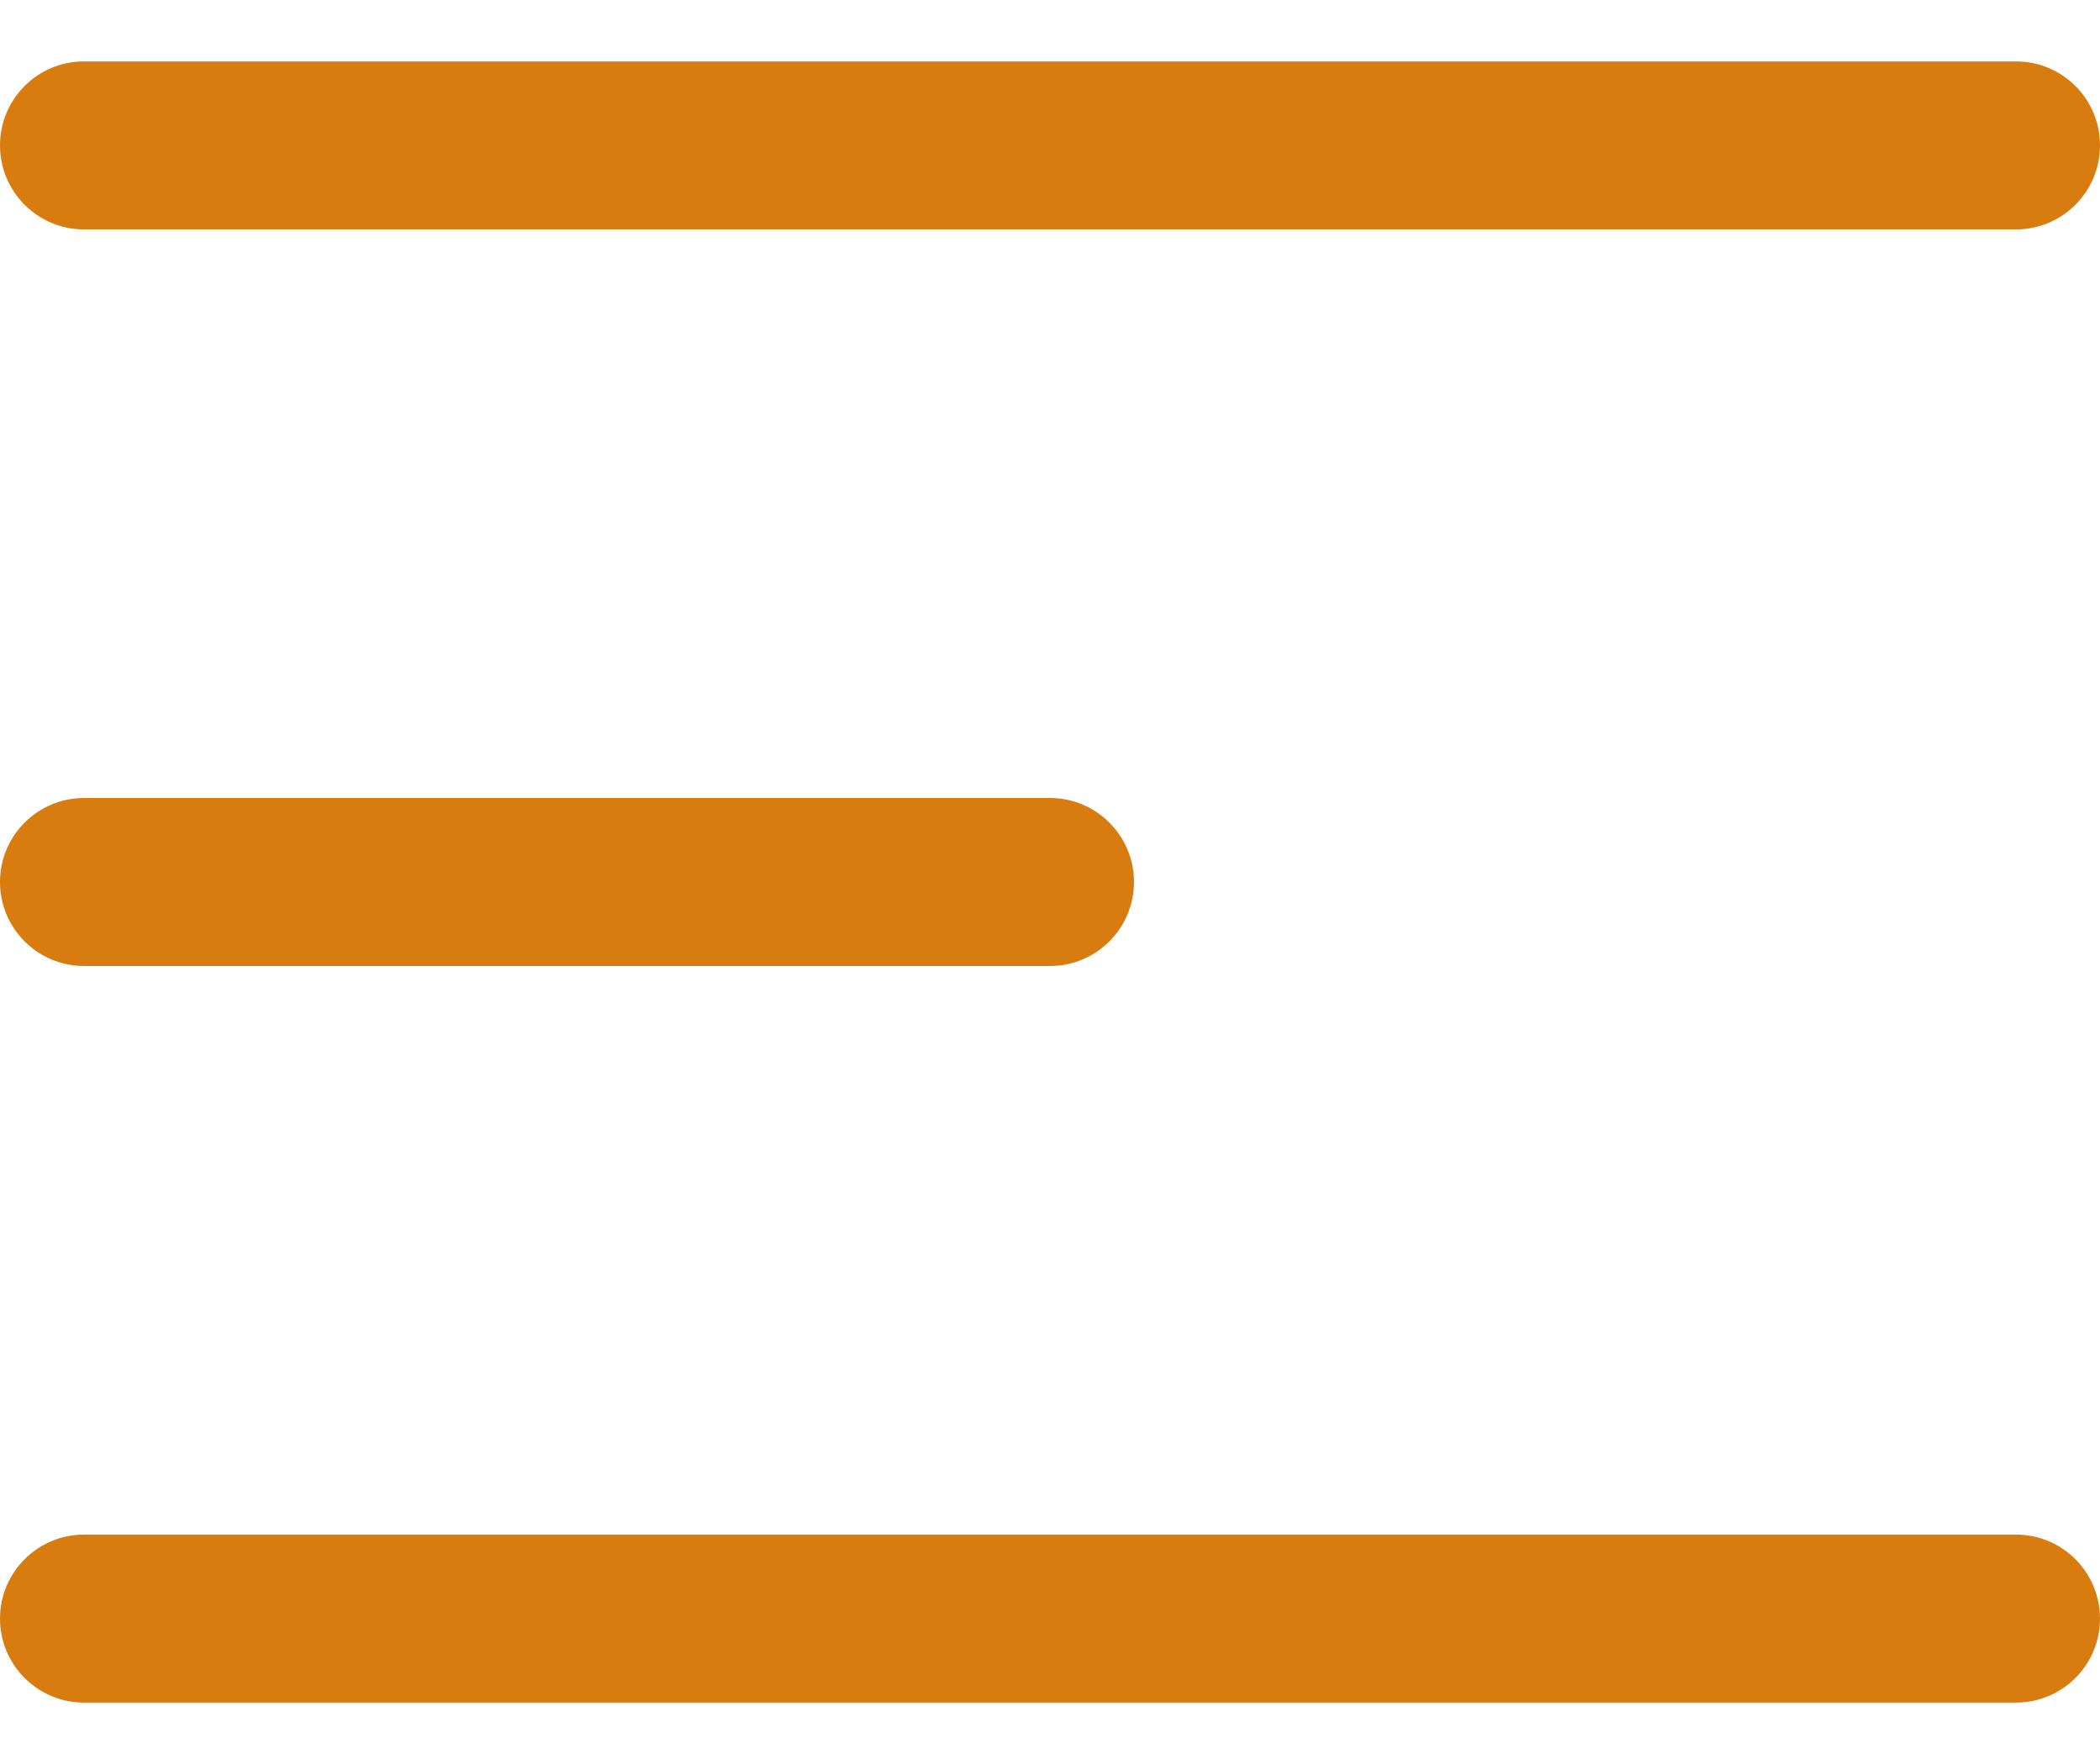
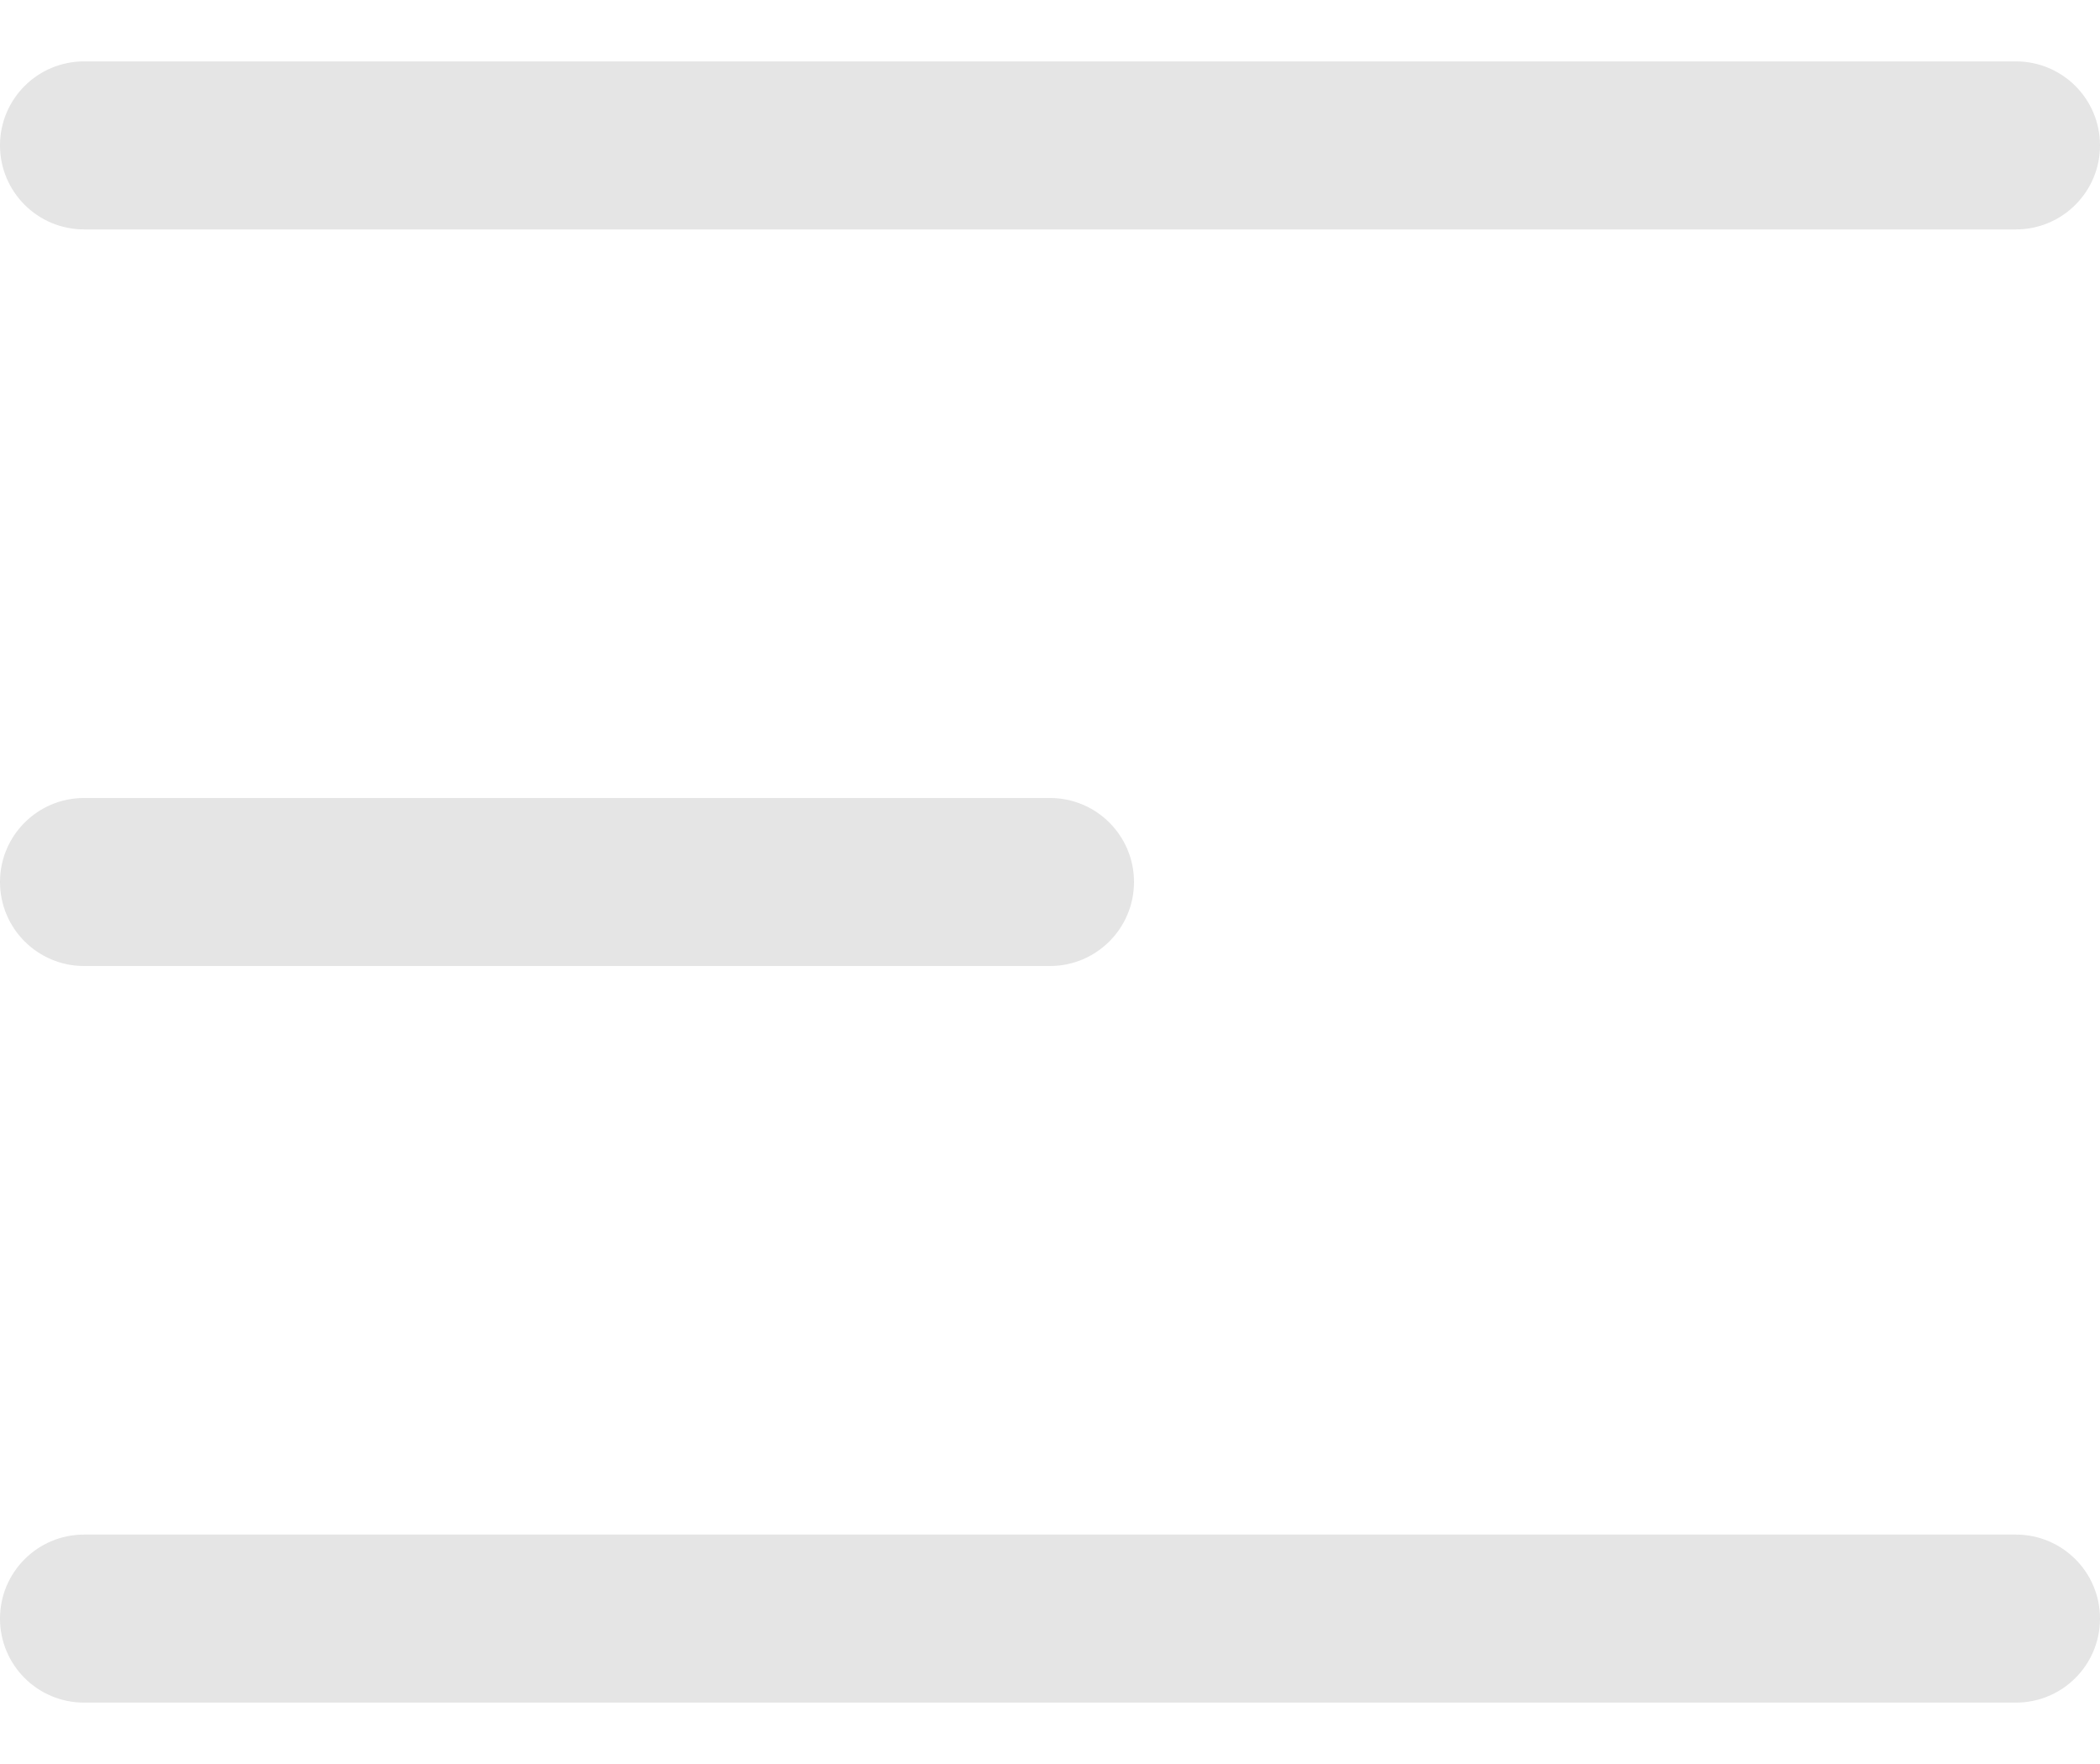
- <svg xmlns="http://www.w3.org/2000/svg" width="25" height="21" viewBox="0 0 25 21" fill="none">
-   <path d="M1 0.731C0.448 0.731 0 1.178 0 1.731C0 2.283 0.448 2.731 1 2.731V0.731ZM24 2.731C24.552 2.731 25 2.283 25 1.731C25 1.178 24.552 0.731 24 0.731V2.731ZM1 9.5C0.448 9.5 0 9.948 0 10.5C0 11.052 0.448 11.5 1 11.5V9.5ZM12.5 11.5C13.052 11.5 13.5 11.052 13.5 10.5C13.5 9.948 13.052 9.5 12.5 9.5V11.5ZM1 18.269C0.448 18.269 0 18.717 0 19.269C0 19.822 0.448 20.269 1 20.269V18.269ZM24 20.269C24.552 20.269 25 19.822 25 19.269C25 18.717 24.552 18.269 24 18.269V20.269ZM1 2.731H24V0.731H1V2.731ZM1 11.5H12.5V9.5H1V11.5ZM1 20.269H24V18.269H1V20.269Z" fill="#d97c0f" />
+ <svg xmlns="http://www.w3.org/2000/svg" opacity="0.77" width="25" height="21" viewBox="0 0 25 21" fill="none">
+   <path d="M1 0.731C0.448 0.731 0 1.178 0 1.731C0 2.283 0.448 2.731 1 2.731V0.731ZM24 2.731C24.552 2.731 25 2.283 25 1.731C25 1.178 24.552 0.731 24 0.731V2.731ZM1 9.5C0.448 9.5 0 9.948 0 10.5C0 11.052 0.448 11.5 1 11.5V9.5ZM12.5 11.5C13.052 11.5 13.5 11.052 13.5 10.5C13.5 9.948 13.052 9.5 12.5 9.5V11.5ZM1 18.269C0.448 18.269 0 18.717 0 19.269C0 19.822 0.448 20.269 1 20.269V18.269ZM24 20.269C24.552 20.269 25 19.822 25 19.269C25 18.717 24.552 18.269 24 18.269V20.269ZM1 2.731H24V0.731H1V2.731ZM1 11.5H12.5V9.5H1V11.5ZM1 20.269H24V18.269H1V20.269Z" fill="#dddddd" />
</svg>
